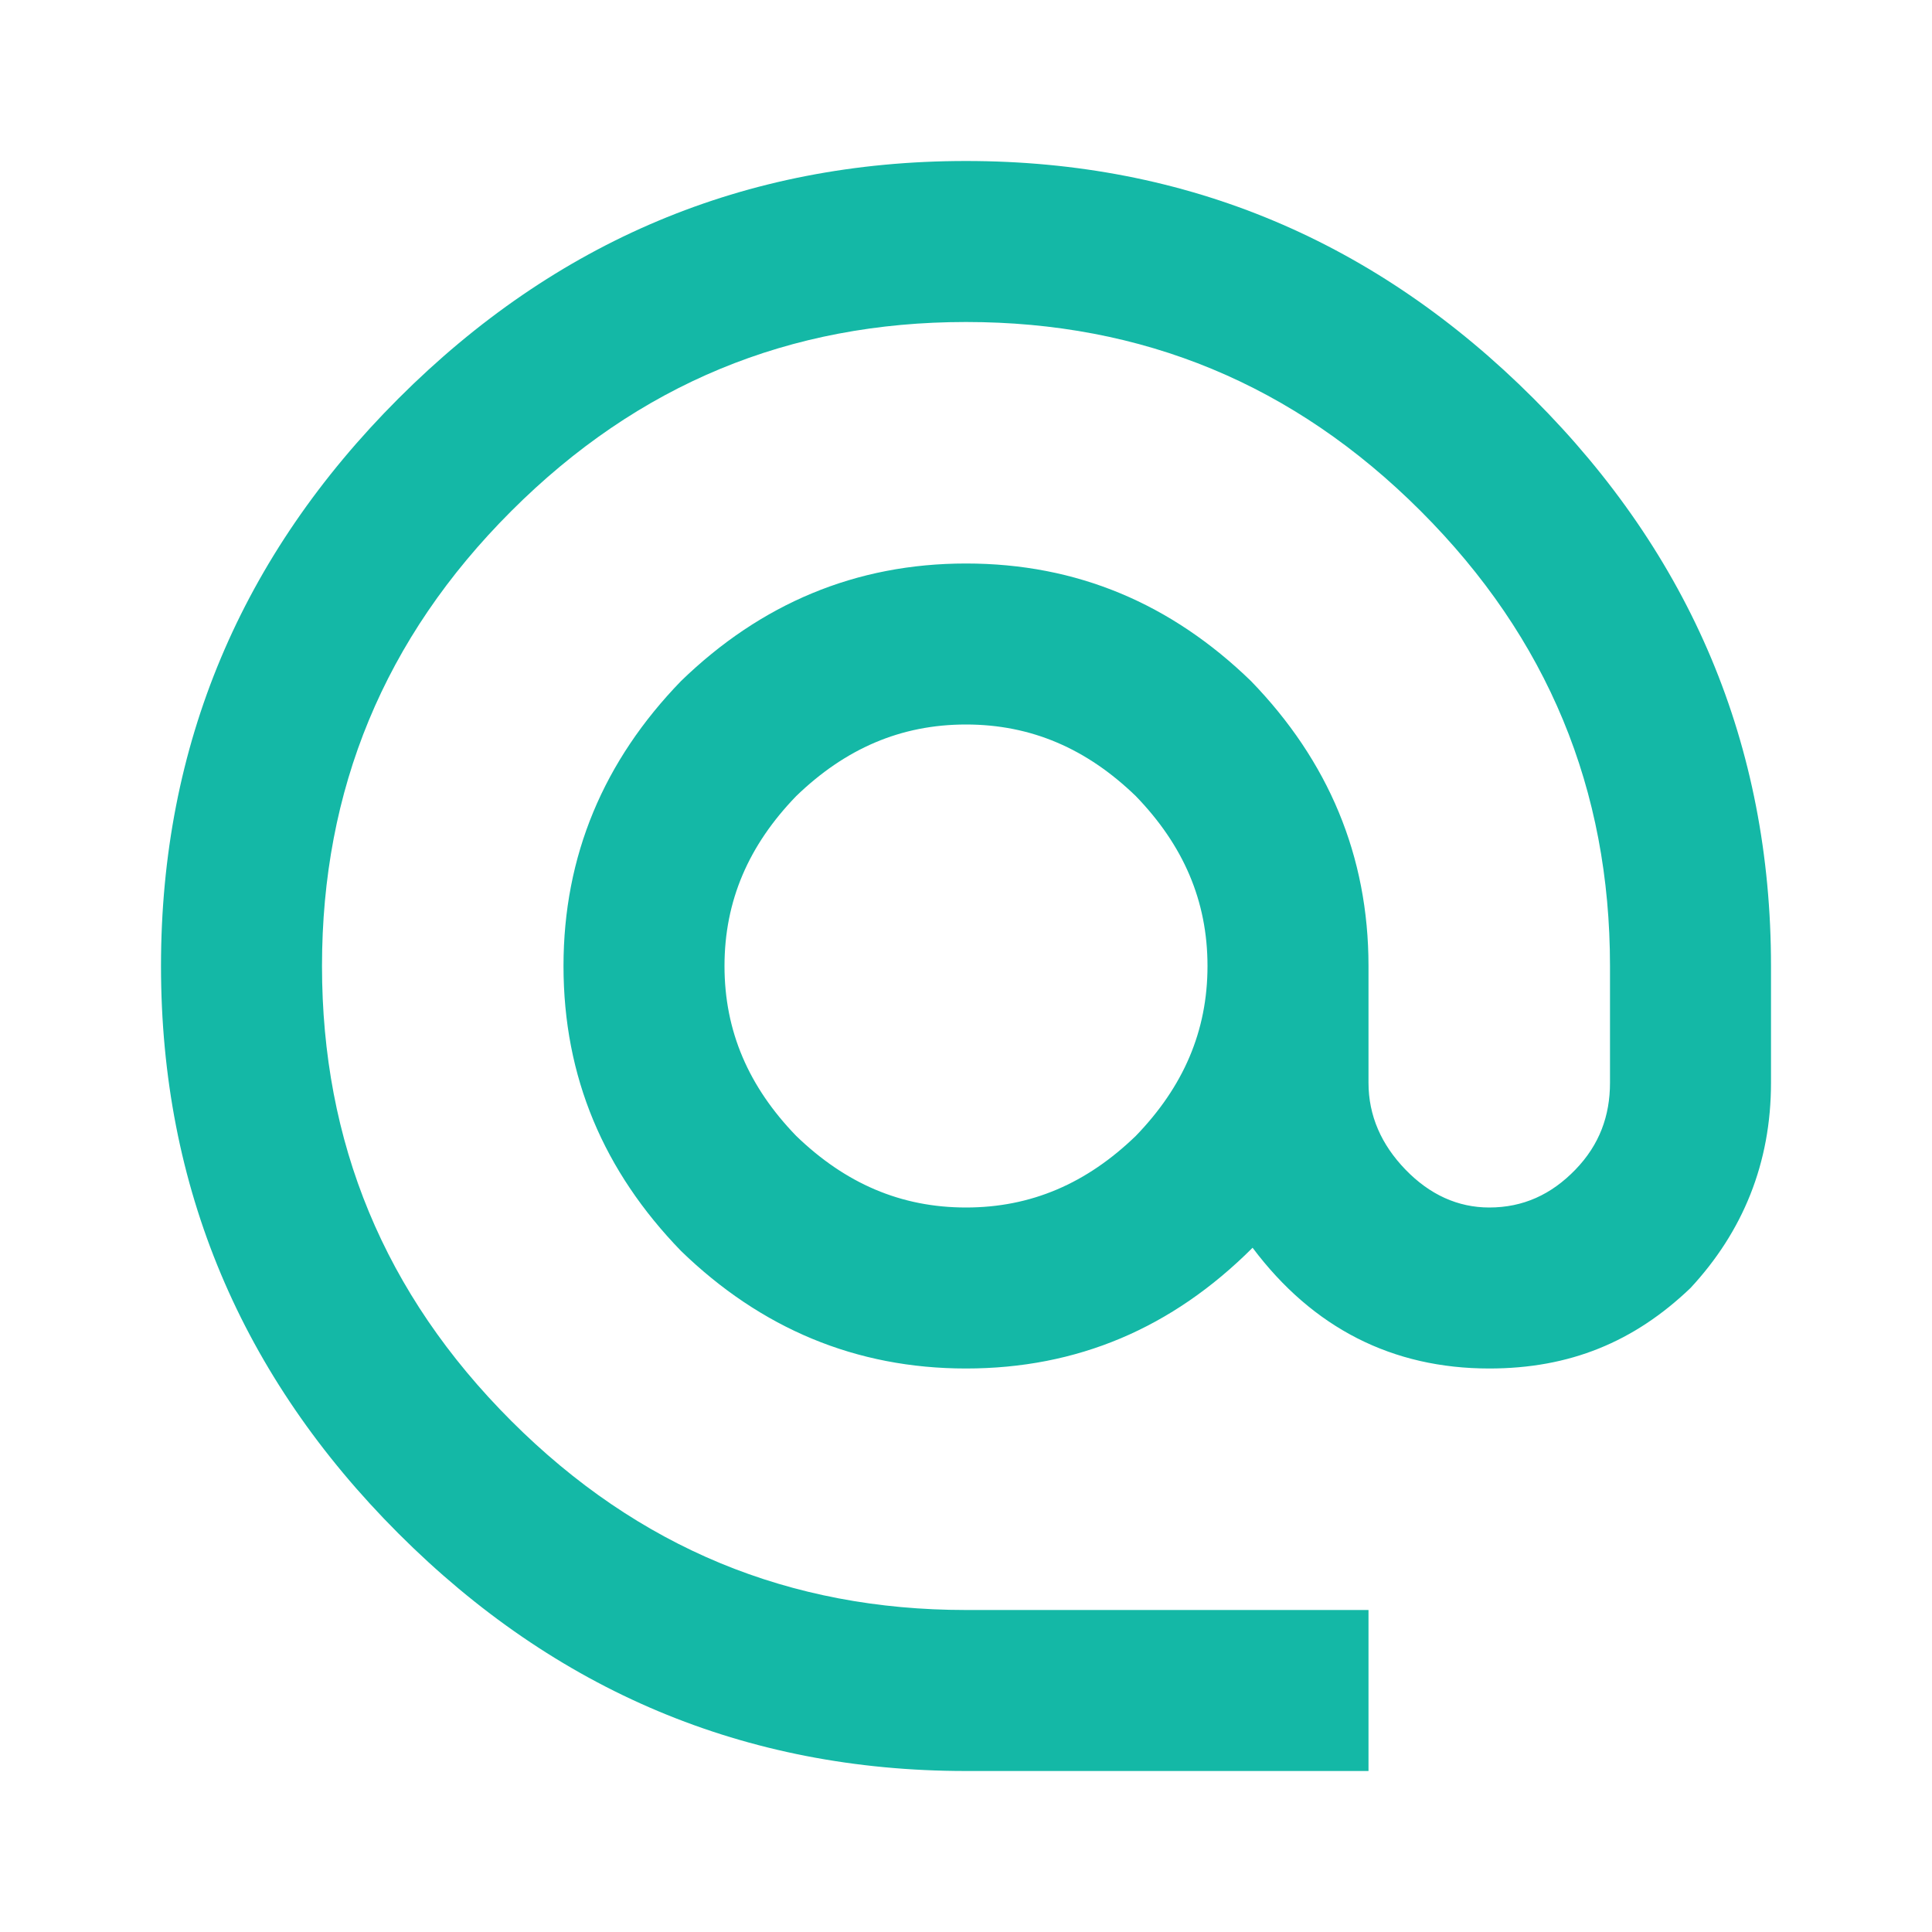
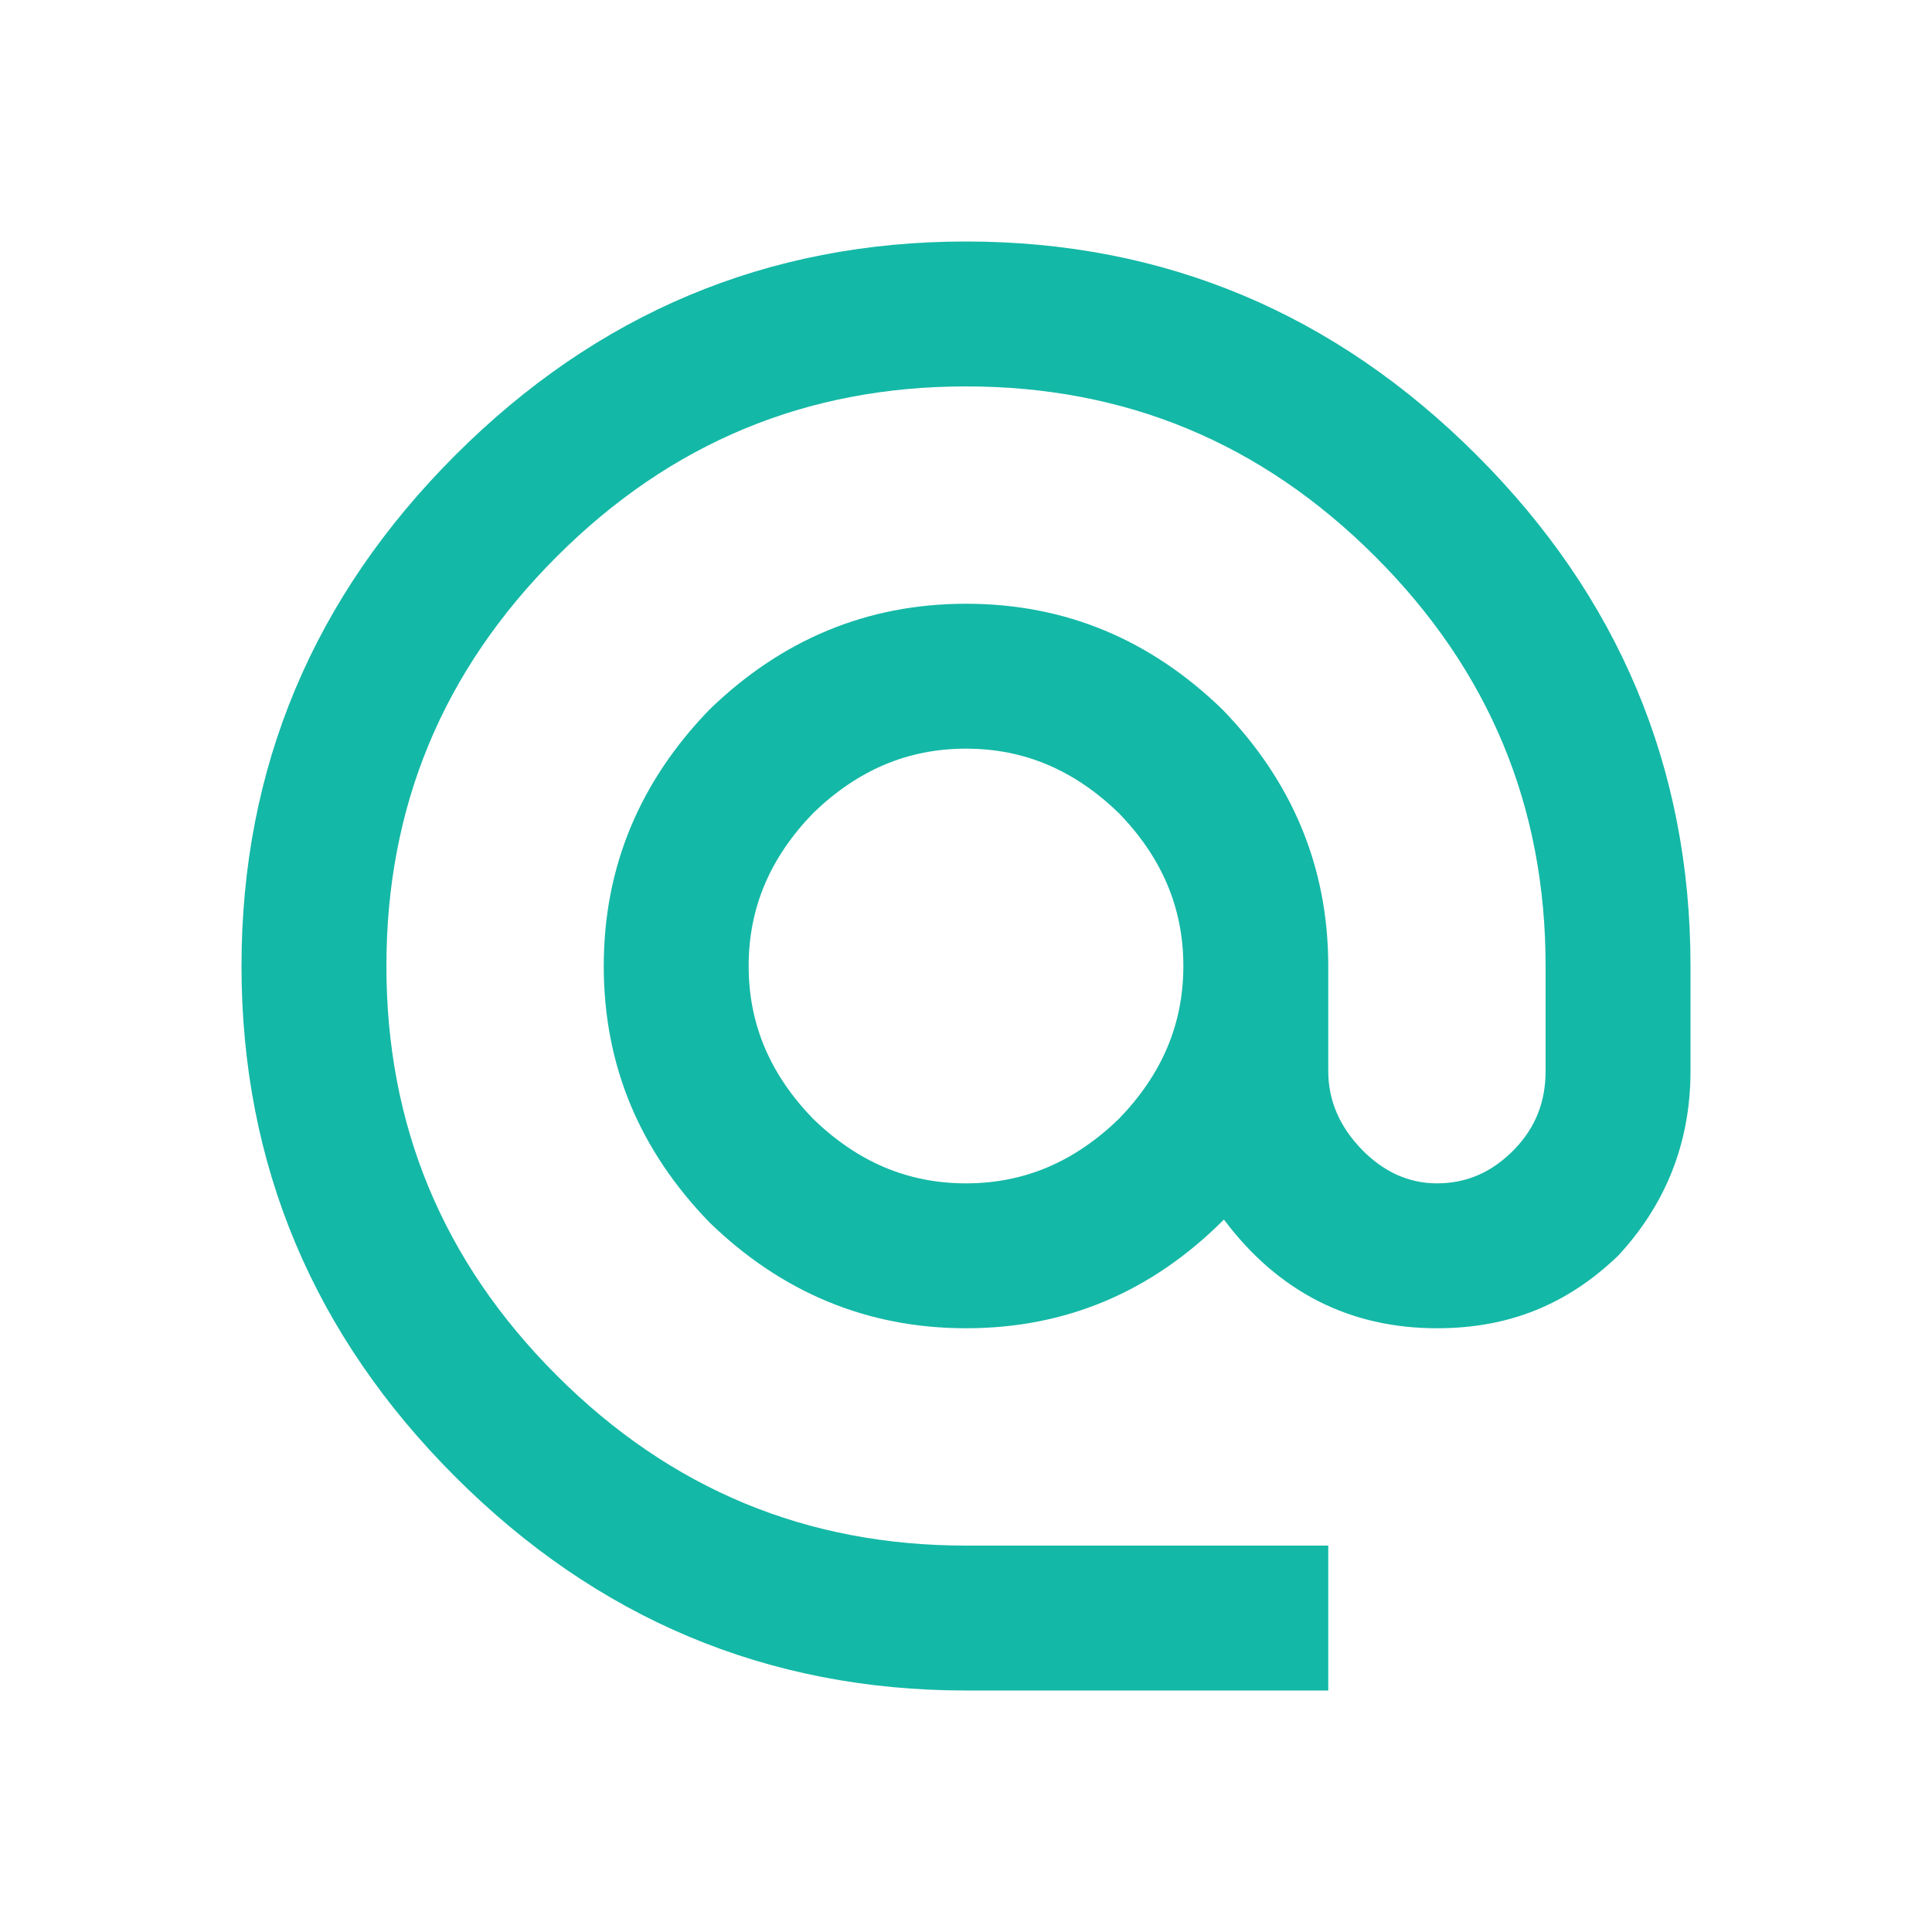
- <svg xmlns="http://www.w3.org/2000/svg" viewBox="0 0 24 24">
-   <path d="M12 15c.81 0 1.5-.3 2.11-.89.59-.61.89-1.3.89-2.11s-.3-1.5-.89-2.11C13.5 9.3 12.81 9 12 9s-1.5.3-2.11.89C9.3 10.5 9 11.19 9 12s.3 1.5.89 2.11c.61.59 1.3.89 2.11.89m0-13c2.75 0 5.1 1 7.05 2.95S22 9.25 22 12v1.45c0 1-.35 1.85-1 2.55-.7.67-1.5 1-2.5 1-1.2 0-2.19-.5-2.94-1.5-1 1-2.18 1.5-3.56 1.5-1.37 0-2.55-.5-3.54-1.46C7.5 14.55 7 13.38 7 12c0-1.37.5-2.55 1.46-3.54C9.45 7.5 10.63 7 12 7c1.38 0 2.55.5 3.54 1.46C16.5 9.45 17 10.63 17 12v1.45c0 .41.16.77.46 1.08s.65.47 1.04.47c.42 0 .77-.16 1.07-.47s.43-.67.43-1.08V12c0-2.19-.77-4.07-2.35-5.65S14.19 4 12 4s-4.07.77-5.65 2.35S4 9.81 4 12s.77 4.07 2.35 5.65S9.81 20 12 20h5v2h-5c-2.75 0-5.1-1-7.05-2.95S2 14.75 2 12s1-5.1 2.95-7.05S9.25 2 12 2z" style="fill:#14B8A6" />
+ <svg xmlns="http://www.w3.org/2000/svg" width="24" height="24" viewBox="0 0 24 24" fill="none">
+   <path d="M12 14.7C12.729 14.7 13.35 14.43 13.899 13.899C14.43 13.35 14.7 12.729 14.7 12C14.7 11.271 14.43 10.65 13.899 10.101C13.35 9.57 12.729 9.3 12 9.3C11.271 9.3 10.65 9.57 10.101 10.101C9.57 10.65 9.3 11.271 9.3 12C9.3 12.729 9.57 13.35 10.101 13.899C10.65 14.43 11.271 14.7 12 14.7ZM12 3C14.475 3 16.59 3.9 18.345 5.655C20.1 7.41 21 9.525 21 12V13.305C21 14.205 20.685 14.97 20.1 15.6C19.47 16.203 18.75 16.5 17.85 16.5C16.77 16.5 15.879 16.05 15.204 15.15C14.304 16.05 13.242 16.5 12 16.5C10.767 16.5 9.705 16.05 8.814 15.186C7.95 14.295 7.5 13.242 7.5 12C7.5 10.767 7.95 9.705 8.814 8.814C9.705 7.95 10.767 7.5 12 7.5C13.242 7.5 14.295 7.95 15.186 8.814C16.05 9.705 16.5 10.767 16.5 12V13.305C16.5 13.674 16.644 13.998 16.914 14.277C17.184 14.556 17.499 14.7 17.85 14.7C18.228 14.7 18.543 14.556 18.813 14.277C19.083 13.998 19.2 13.674 19.2 13.305V12C19.2 10.029 18.507 8.337 17.085 6.915C15.663 5.493 13.971 4.8 12 4.8C10.029 4.8 8.337 5.493 6.915 6.915C5.493 8.337 4.8 10.029 4.8 12C4.8 13.971 5.493 15.663 6.915 17.085C8.337 18.507 10.029 19.2 12 19.2H16.5V21H12C9.525 21 7.41 20.1 5.655 18.345C3.9 16.59 3 14.475 3 12C3 9.525 3.9 7.41 5.655 5.655C7.41 3.9 9.525 3 12 3Z" fill="#14B8A6" />
</svg>
